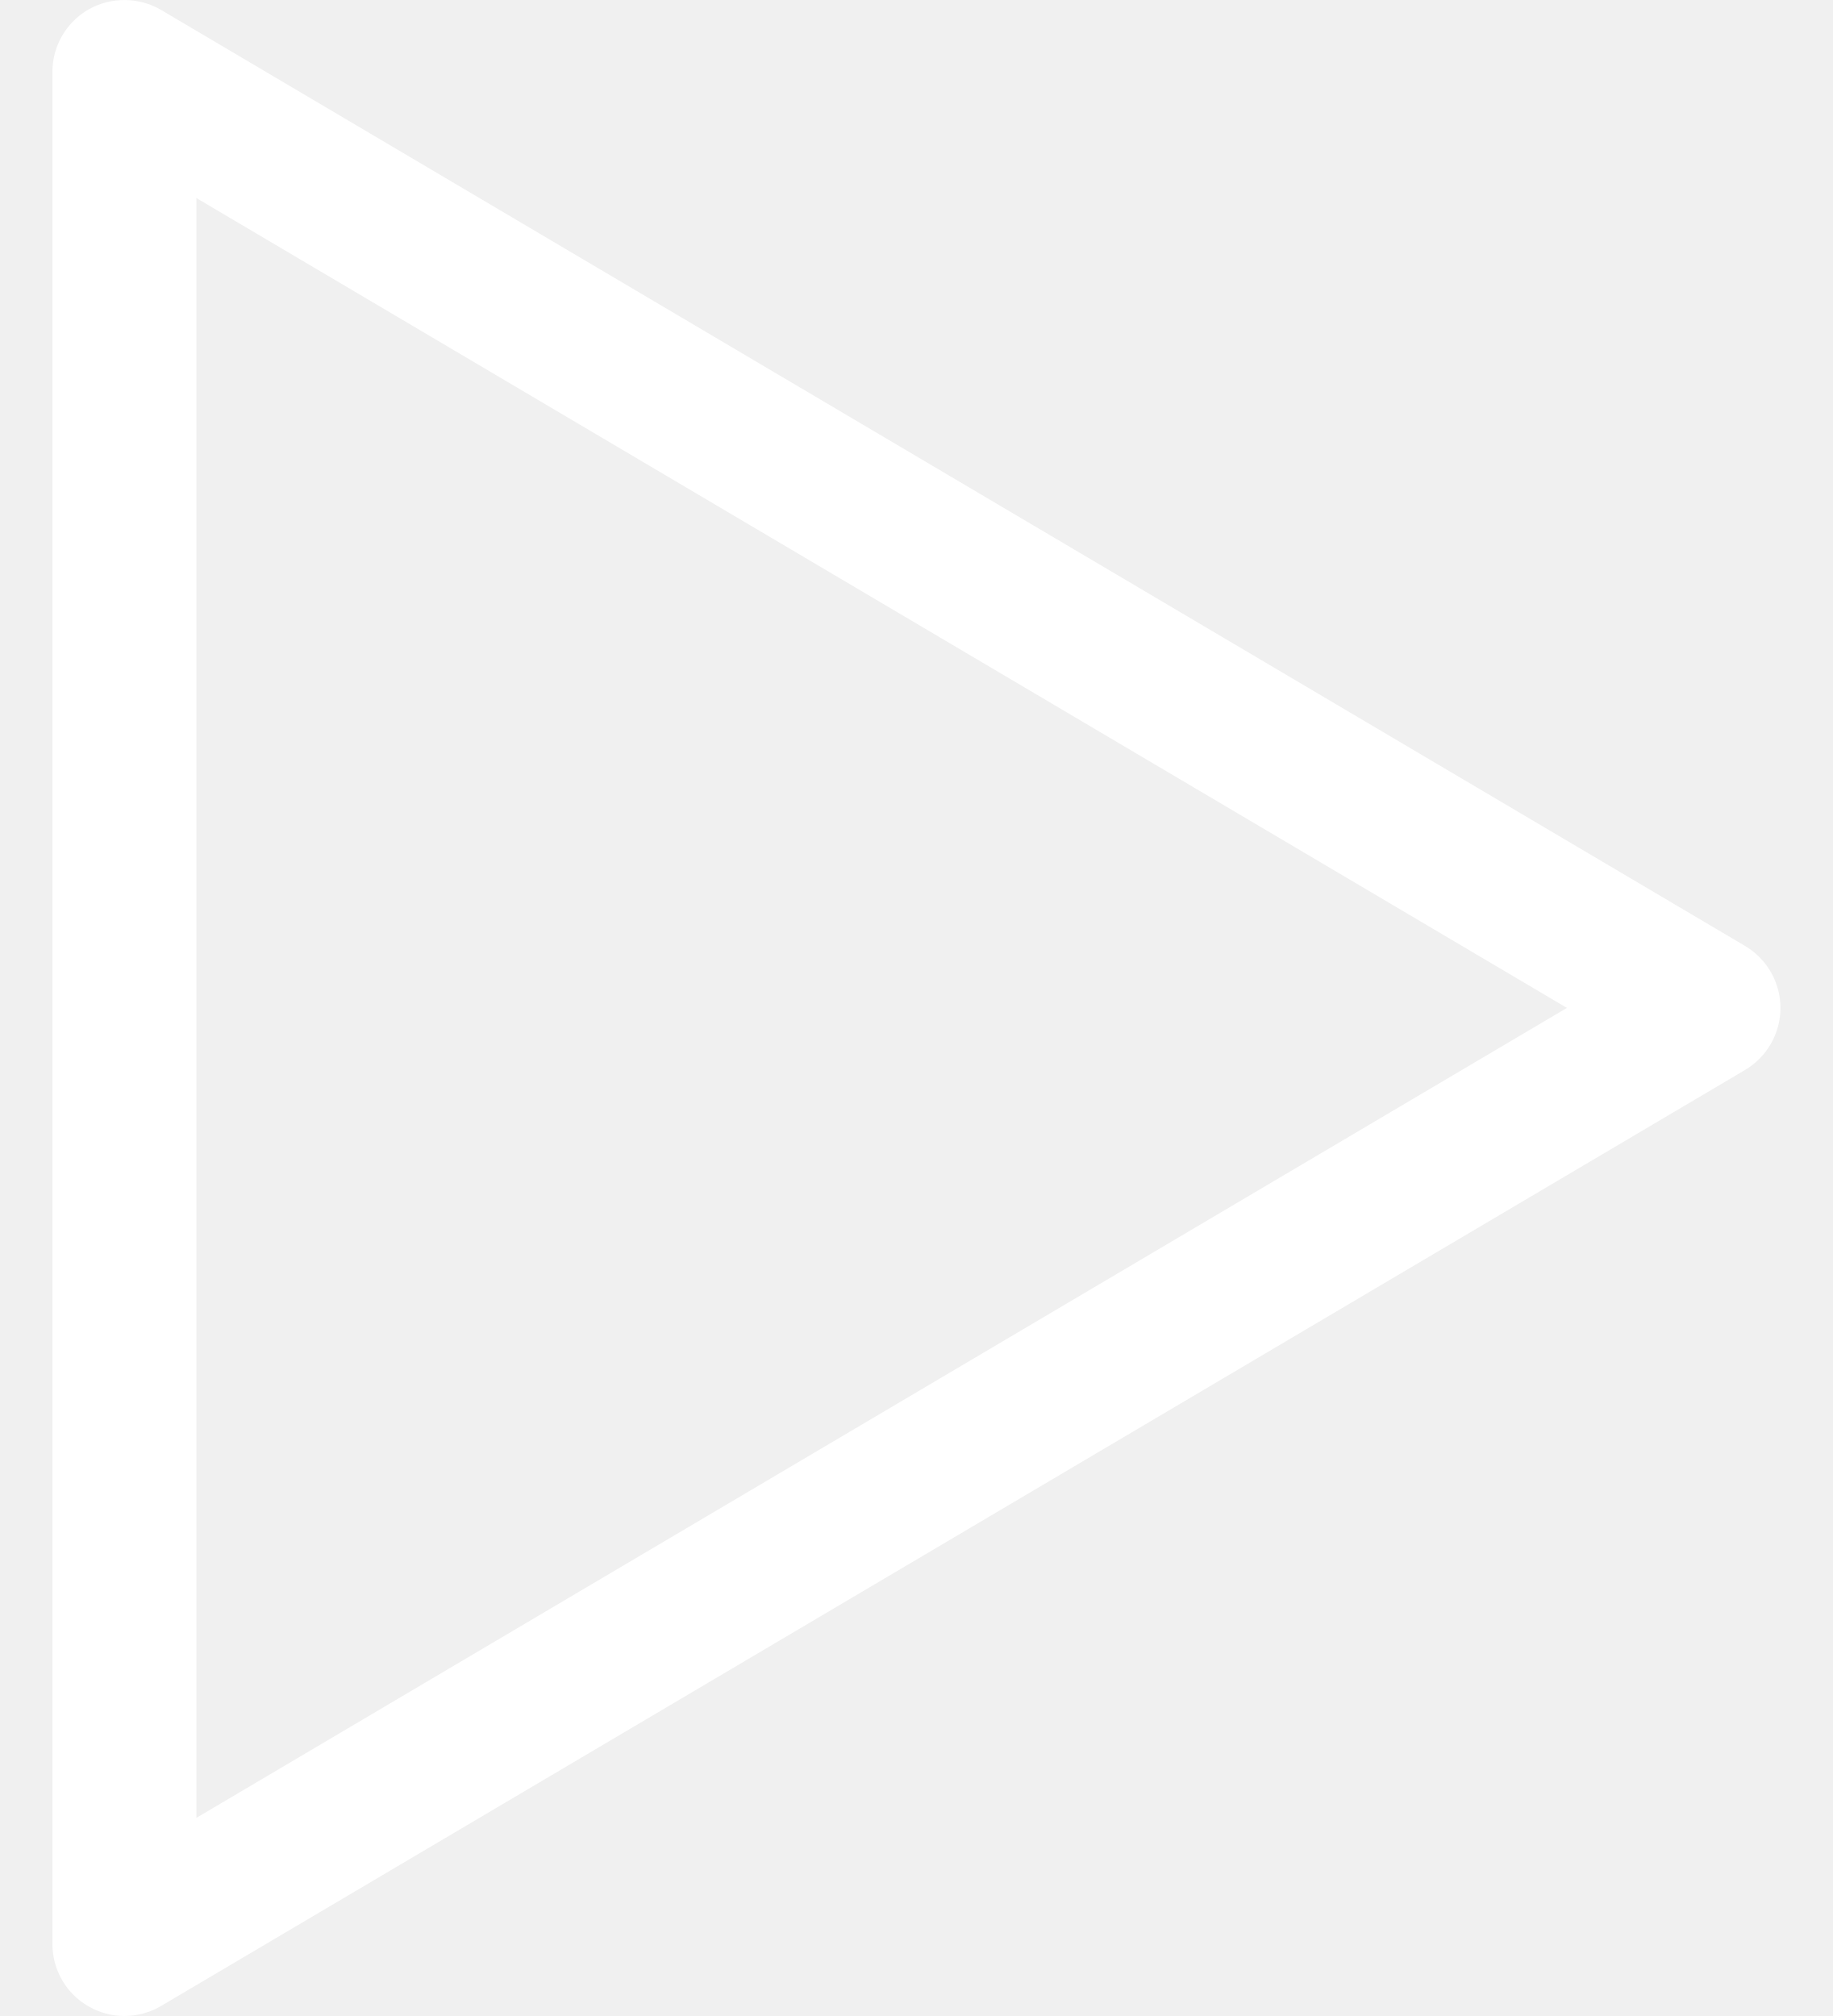
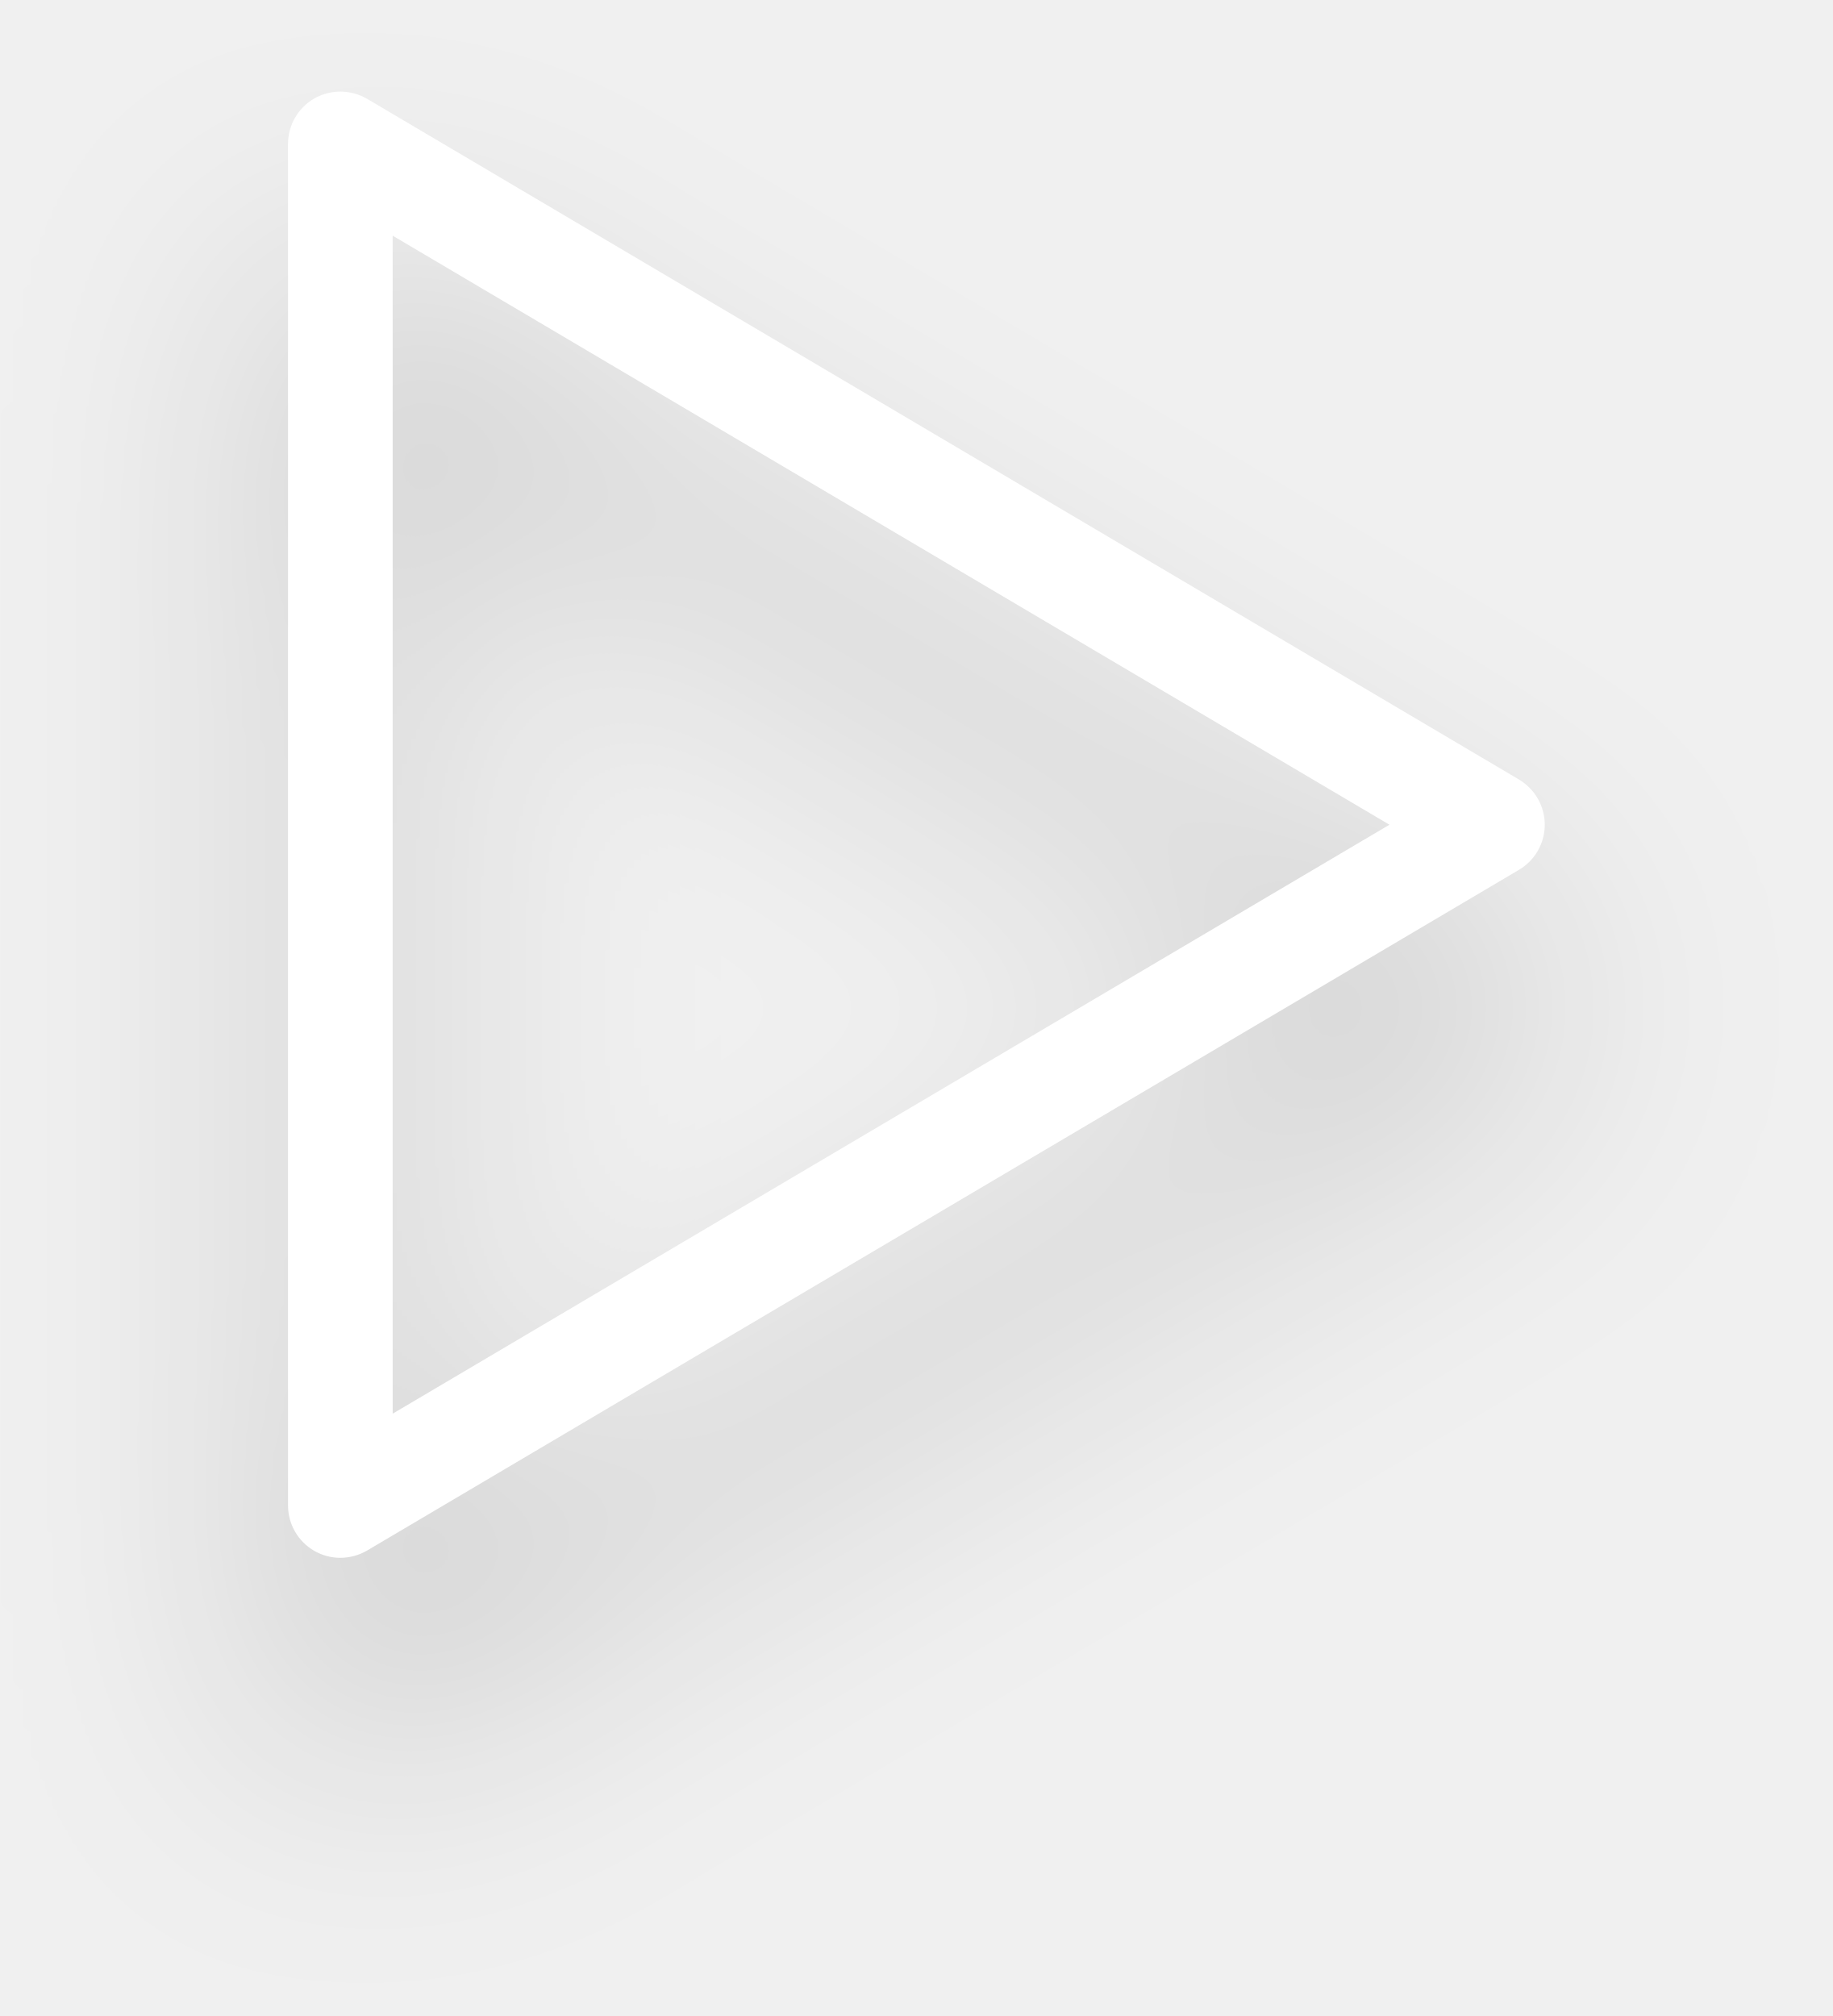
<svg xmlns="http://www.w3.org/2000/svg" width="20" height="22" viewBox="0 0 20 22" fill="none">
-   <path d="M1.357 22C1.223 22 1.089 21.965 0.968 21.896C0.723 21.757 0.572 21.497 0.572 21.214V0.785C0.572 0.502 0.723 0.242 0.968 0.102C1.215 -0.036 1.515 -0.033 1.757 0.108L19.043 10.323C19.282 10.465 19.429 10.722 19.429 10.999C19.429 11.277 19.282 11.534 19.043 11.676L1.757 21.891C1.634 21.963 1.496 22 1.357 22ZM2.143 2.161V19.838L17.099 10.999L2.143 2.161Z" fill="white" />
+   <g filter="url(#filter0_d_1606_3544)">
+     <path d="M3.714 17C3.616 17 3.519 16.975 3.431 16.925C3.253 16.823 3.143 16.634 3.143 16.428V1.571C3.143 1.365 3.253 1.176 3.431 1.074C3.61 0.973 3.828 0.976 4.005 1.078L16.576 8.507C16.75 8.611 16.857 8.798 16.857 9C16.857 9.202 16.75 9.389 16.576 9.492L4.005 16.921C3.915 16.973 3.814 17 3.714 17ZM4.285 2.572V15.427L15.162 9L4.285 2.572Z" fill="white" />
+   </g>
+   <defs>
+     <filter id="filter0_d_1606_3544" x="-1" y="0" width="22" height="22" filterUnits="userSpaceOnUse" color-interpolation-filters="sRGB">
+       <feFlood flood-opacity="0" result="BackgroundImageFix" />
+       <feColorMatrix in="SourceAlpha" type="matrix" values="0 0 0 0 0 0 0 0 0 0 0 0 0 0 0 0 0 0 127 0" result="hardAlpha" />
+       <feOffset dy="2" />
+       <feGaussianBlur stdDeviation="1.5" />
+       <feColorMatrix type="matrix" values="0 0 0 0 0 0 0 0 0 0 0 0 0 0 0 0 0 0 0.2 0" />
+       <feBlend mode="normal" in2="BackgroundImageFix" result="effect1_dropShadow_1606_3544" />
+       <feBlend mode="normal" in="SourceGraphic" in2="effect1_dropShadow_1606_3544" result="shape" />
+     </filter>
+   </defs>
</svg>
